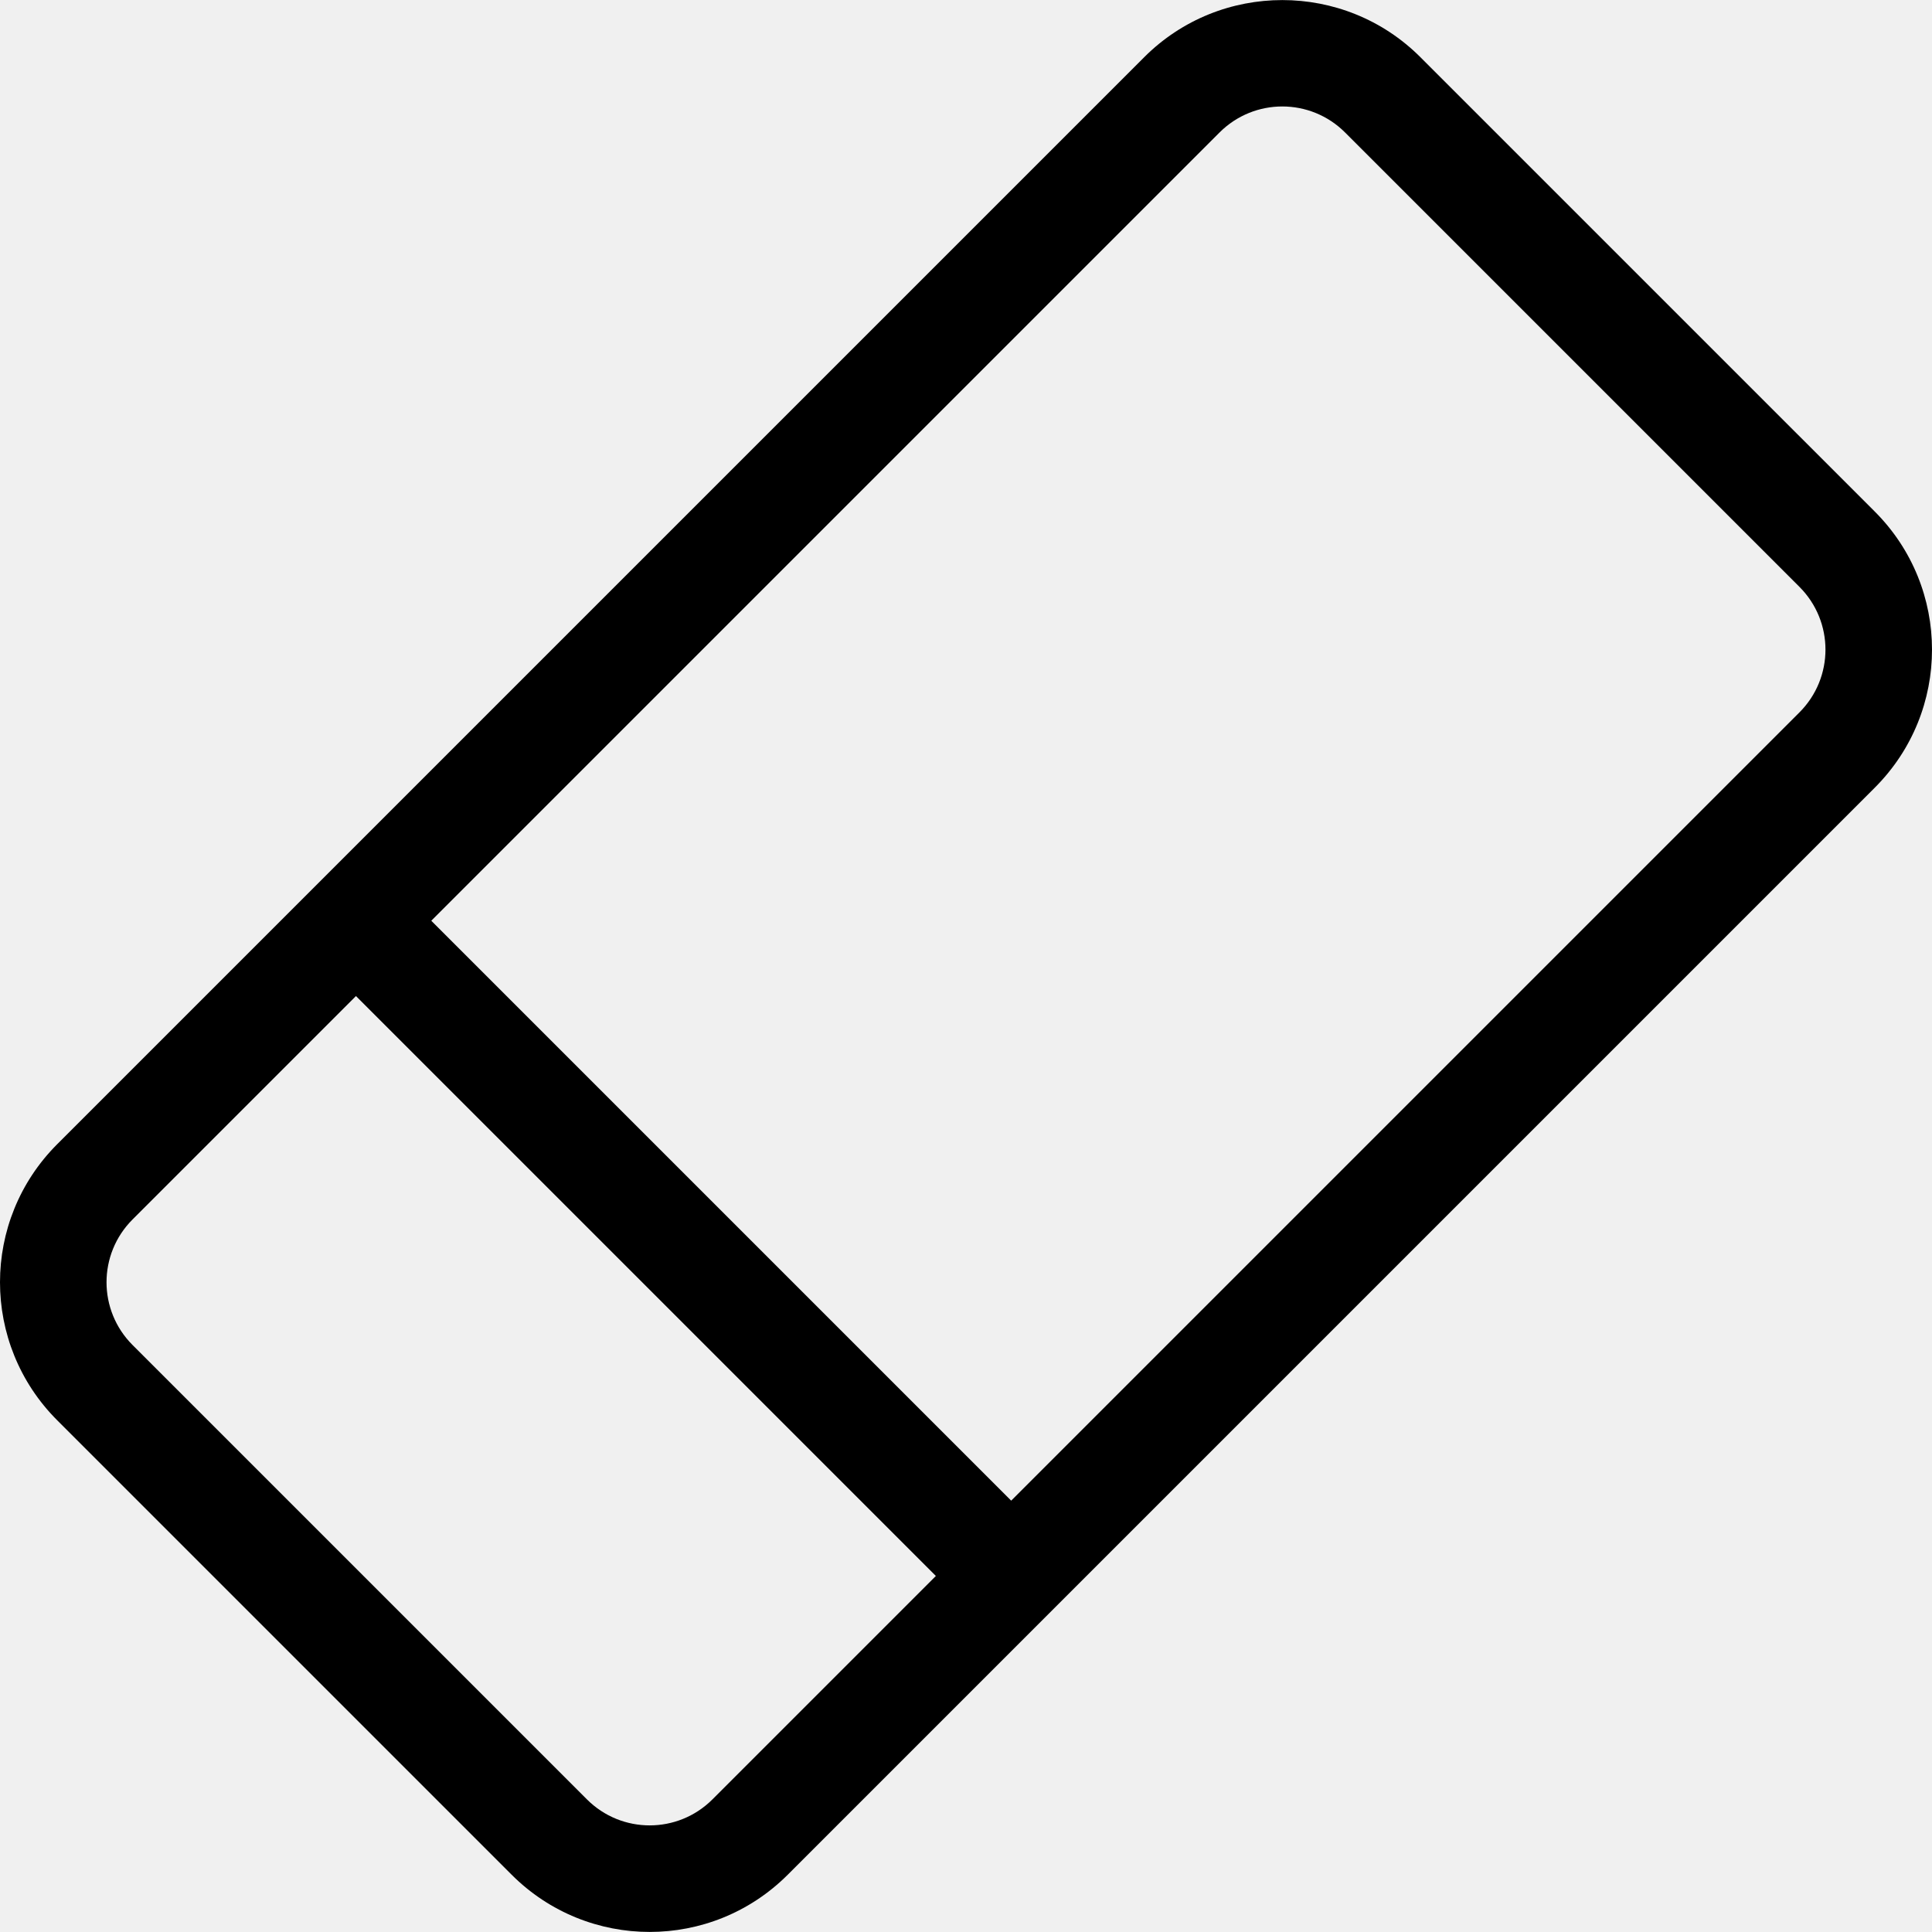
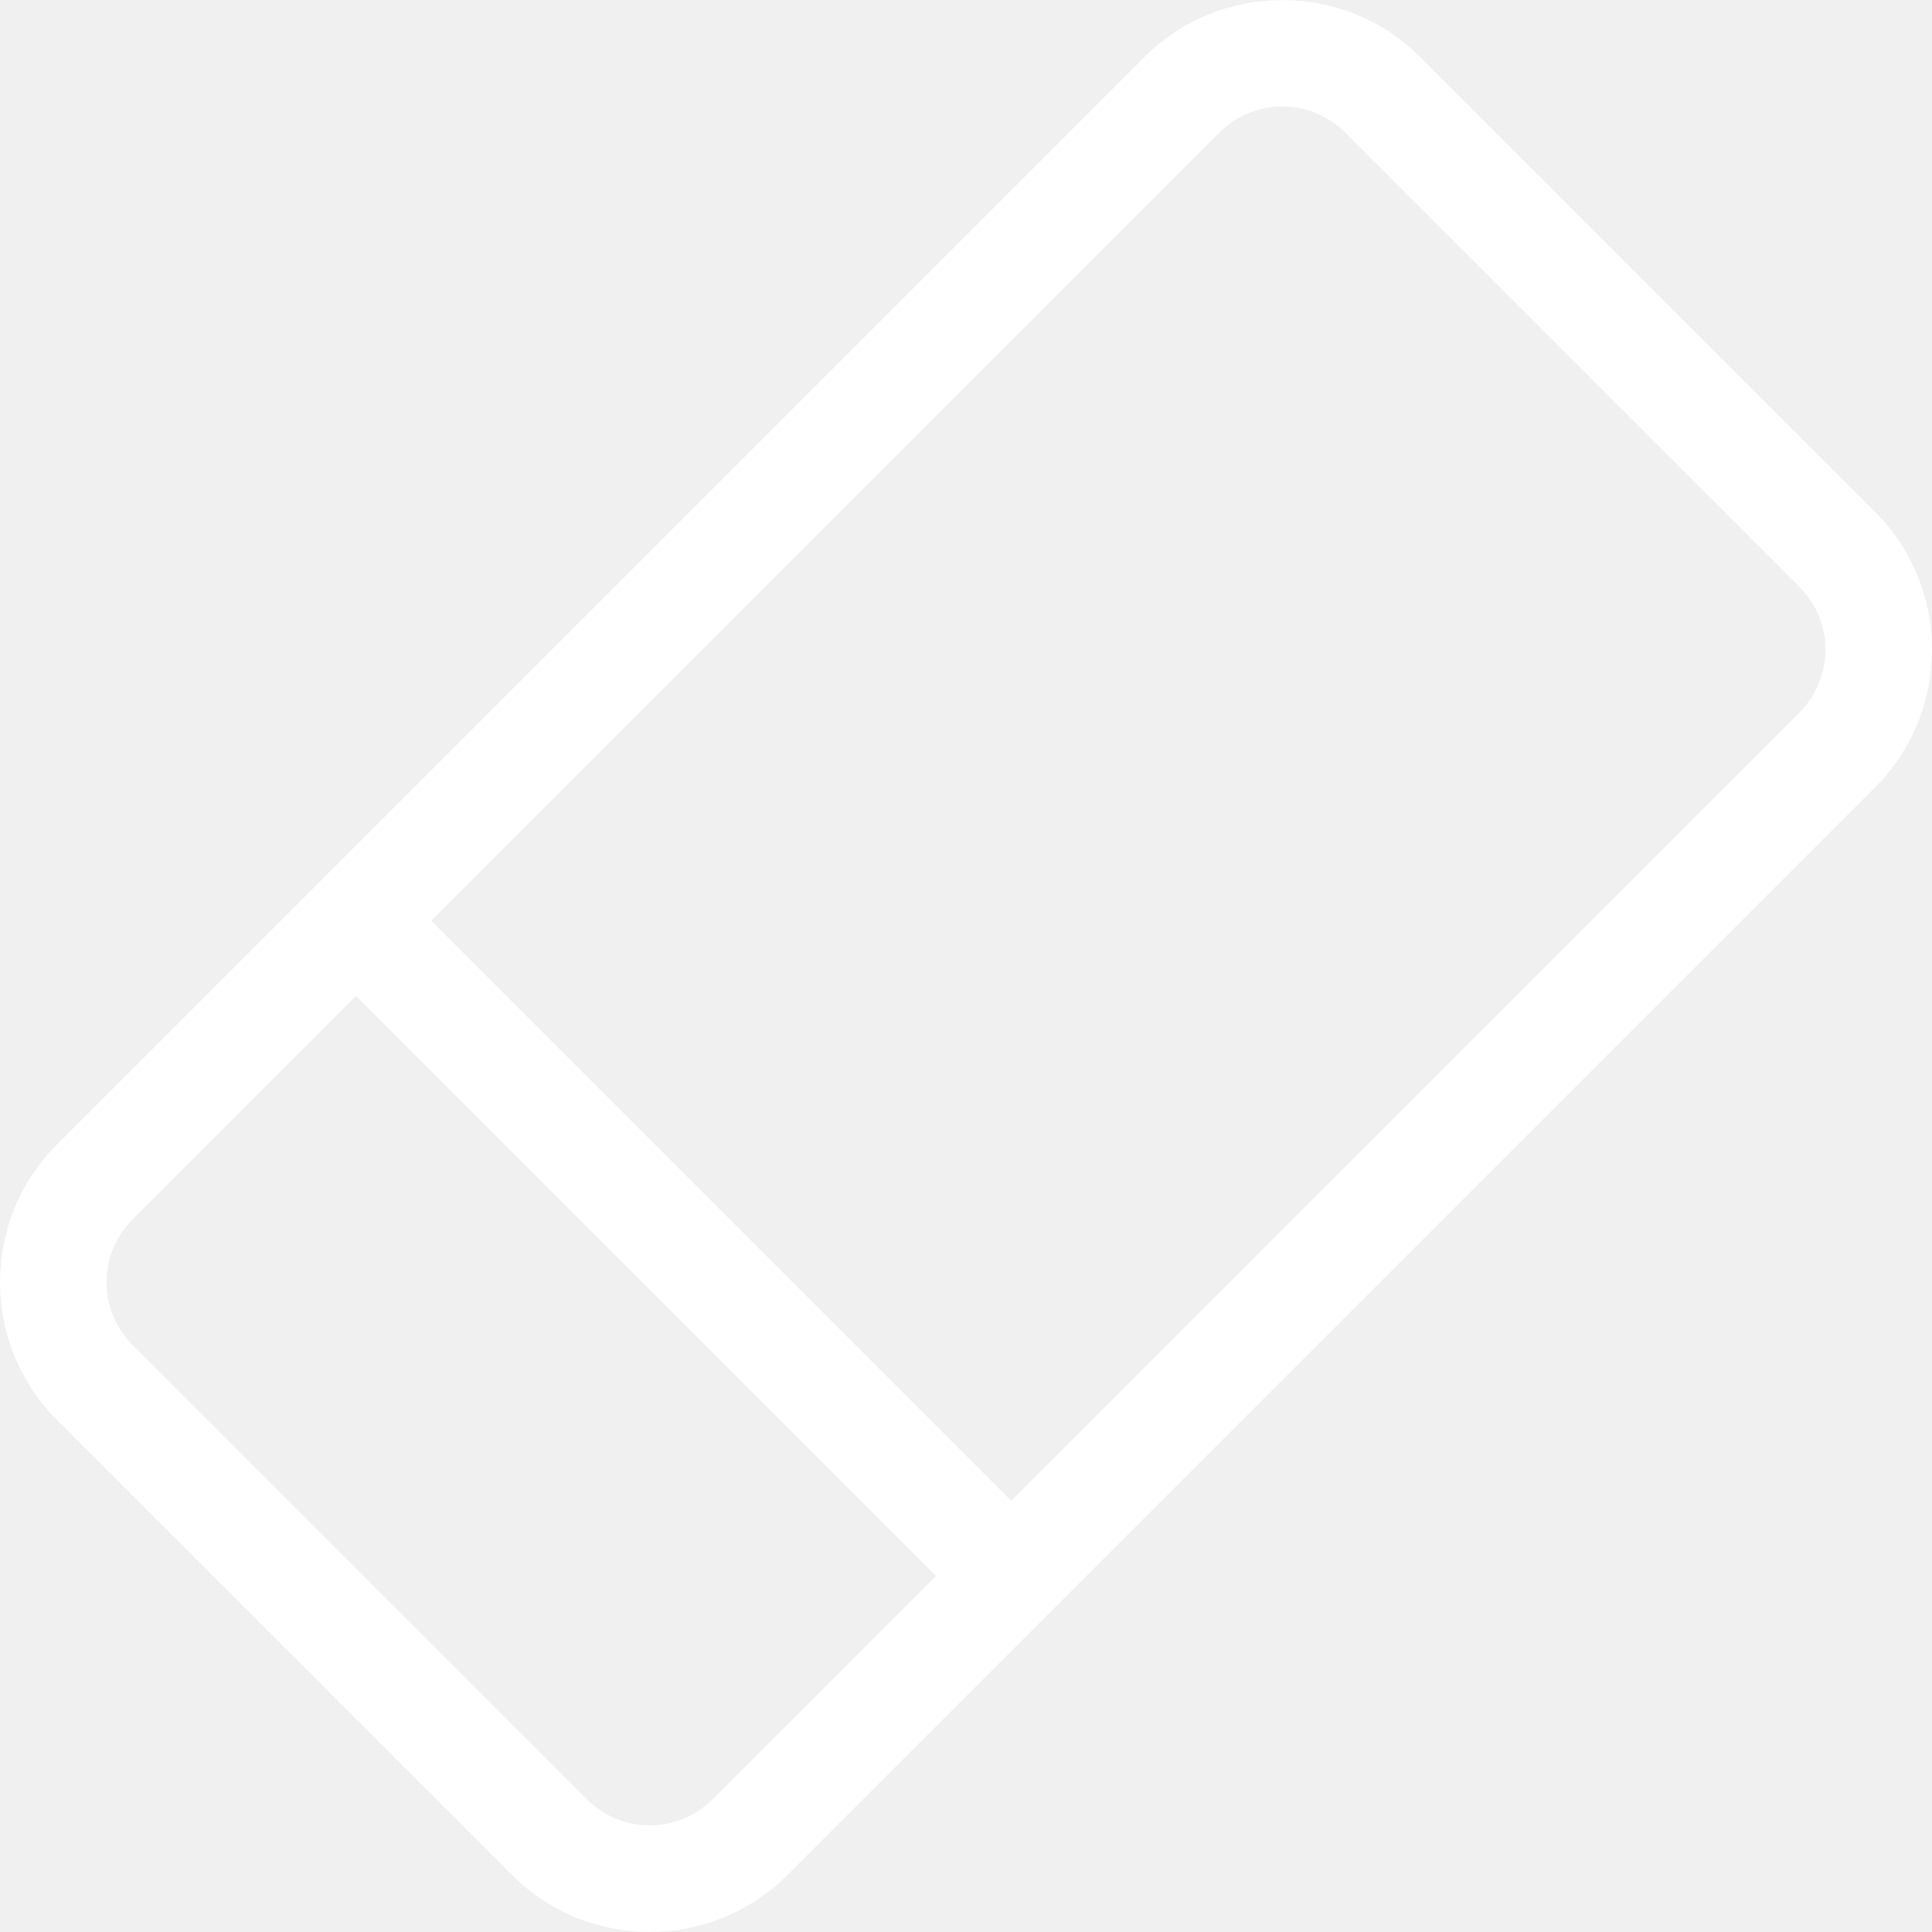
- <svg xmlns="http://www.w3.org/2000/svg" version="1.1" id="Layer_1" x="0px" y="0px" viewBox="0 0 299.289 299.289" style="enable-background:new 0 0 299.289 299.289;" xml:space="preserve">
-   <g>
-     <g>
-       <path d="M290.422,79.244L220.034,8.857c-11.794-11.795-30.986-11.795-42.78,0C175.866,10.245,12.971,173.14,8.867,177.244    c-11.822,11.821-11.824,30.957,0,42.78l70.388,70.388c11.821,11.822,30.957,11.824,42.78,0    c1.046-1.046,165.357-165.357,168.388-168.388C302.244,110.203,302.246,91.066,290.422,79.244z M110.367,278.744    c-5.374,5.373-14.071,5.373-19.446,0l-70.388-70.388c-5.373-5.374-5.375-14.071,0-19.446l34.61-34.61l89.834,89.834    L110.367,278.744z M278.755,110.357l-122.111,122.11l-89.833-89.833l122.11-122.111c5.374-5.374,14.071-5.374,19.446,0    l70.388,70.388C284.129,96.285,284.129,104.983,278.755,110.357z" />
-     </g>
-   </g>
-   <g>
- </g>
-   <g>
- </g>
-   <g>
- </g>
-   <g>
- </g>
-   <g>
- </g>
-   <g>
- </g>
-   <g>
- </g>
-   <g>
- </g>
-   <g>
- </g>
-   <g>
- </g>
-   <g>
- </g>
-   <g>
- </g>
-   <g>
- </g>
-   <g>
- </g>
-   <g>
- </g>
+ <svg xmlns="http://www.w3.org/2000/svg" fill="#0c76da" version="1.1" id="Layer_1" x="0px" y="0px" viewBox="0 0 299.289 299.289" xml:space="preserve">
+   <path fill="#FFFFFF" d="M290.422,79.244L220.034,8.857c-11.794-11.795-30.986-11.795-42.78,0C175.866,10.245,12.971,173.14,8.867,177.244    c-11.822,11.821-11.824,30.957,0,42.78l70.388,70.388c11.821,11.822,30.957,11.824,42.78,0    c1.046-1.046,165.357-165.357,168.388-168.388C302.244,110.203,302.246,91.066,290.422,79.244z M110.367,278.744    c-5.374,5.373-14.071,5.373-19.446,0l-70.388-70.388c-5.373-5.374-5.375-14.071,0-19.446l34.61-34.61l89.834,89.834    L110.367,278.744z M278.755,110.357l-122.111,122.11l-89.833-89.833l122.11-122.111c5.374-5.374,14.071-5.374,19.446,0    l70.388,70.388C284.129,96.285,284.129,104.983,278.755,110.357z" />
</svg>
